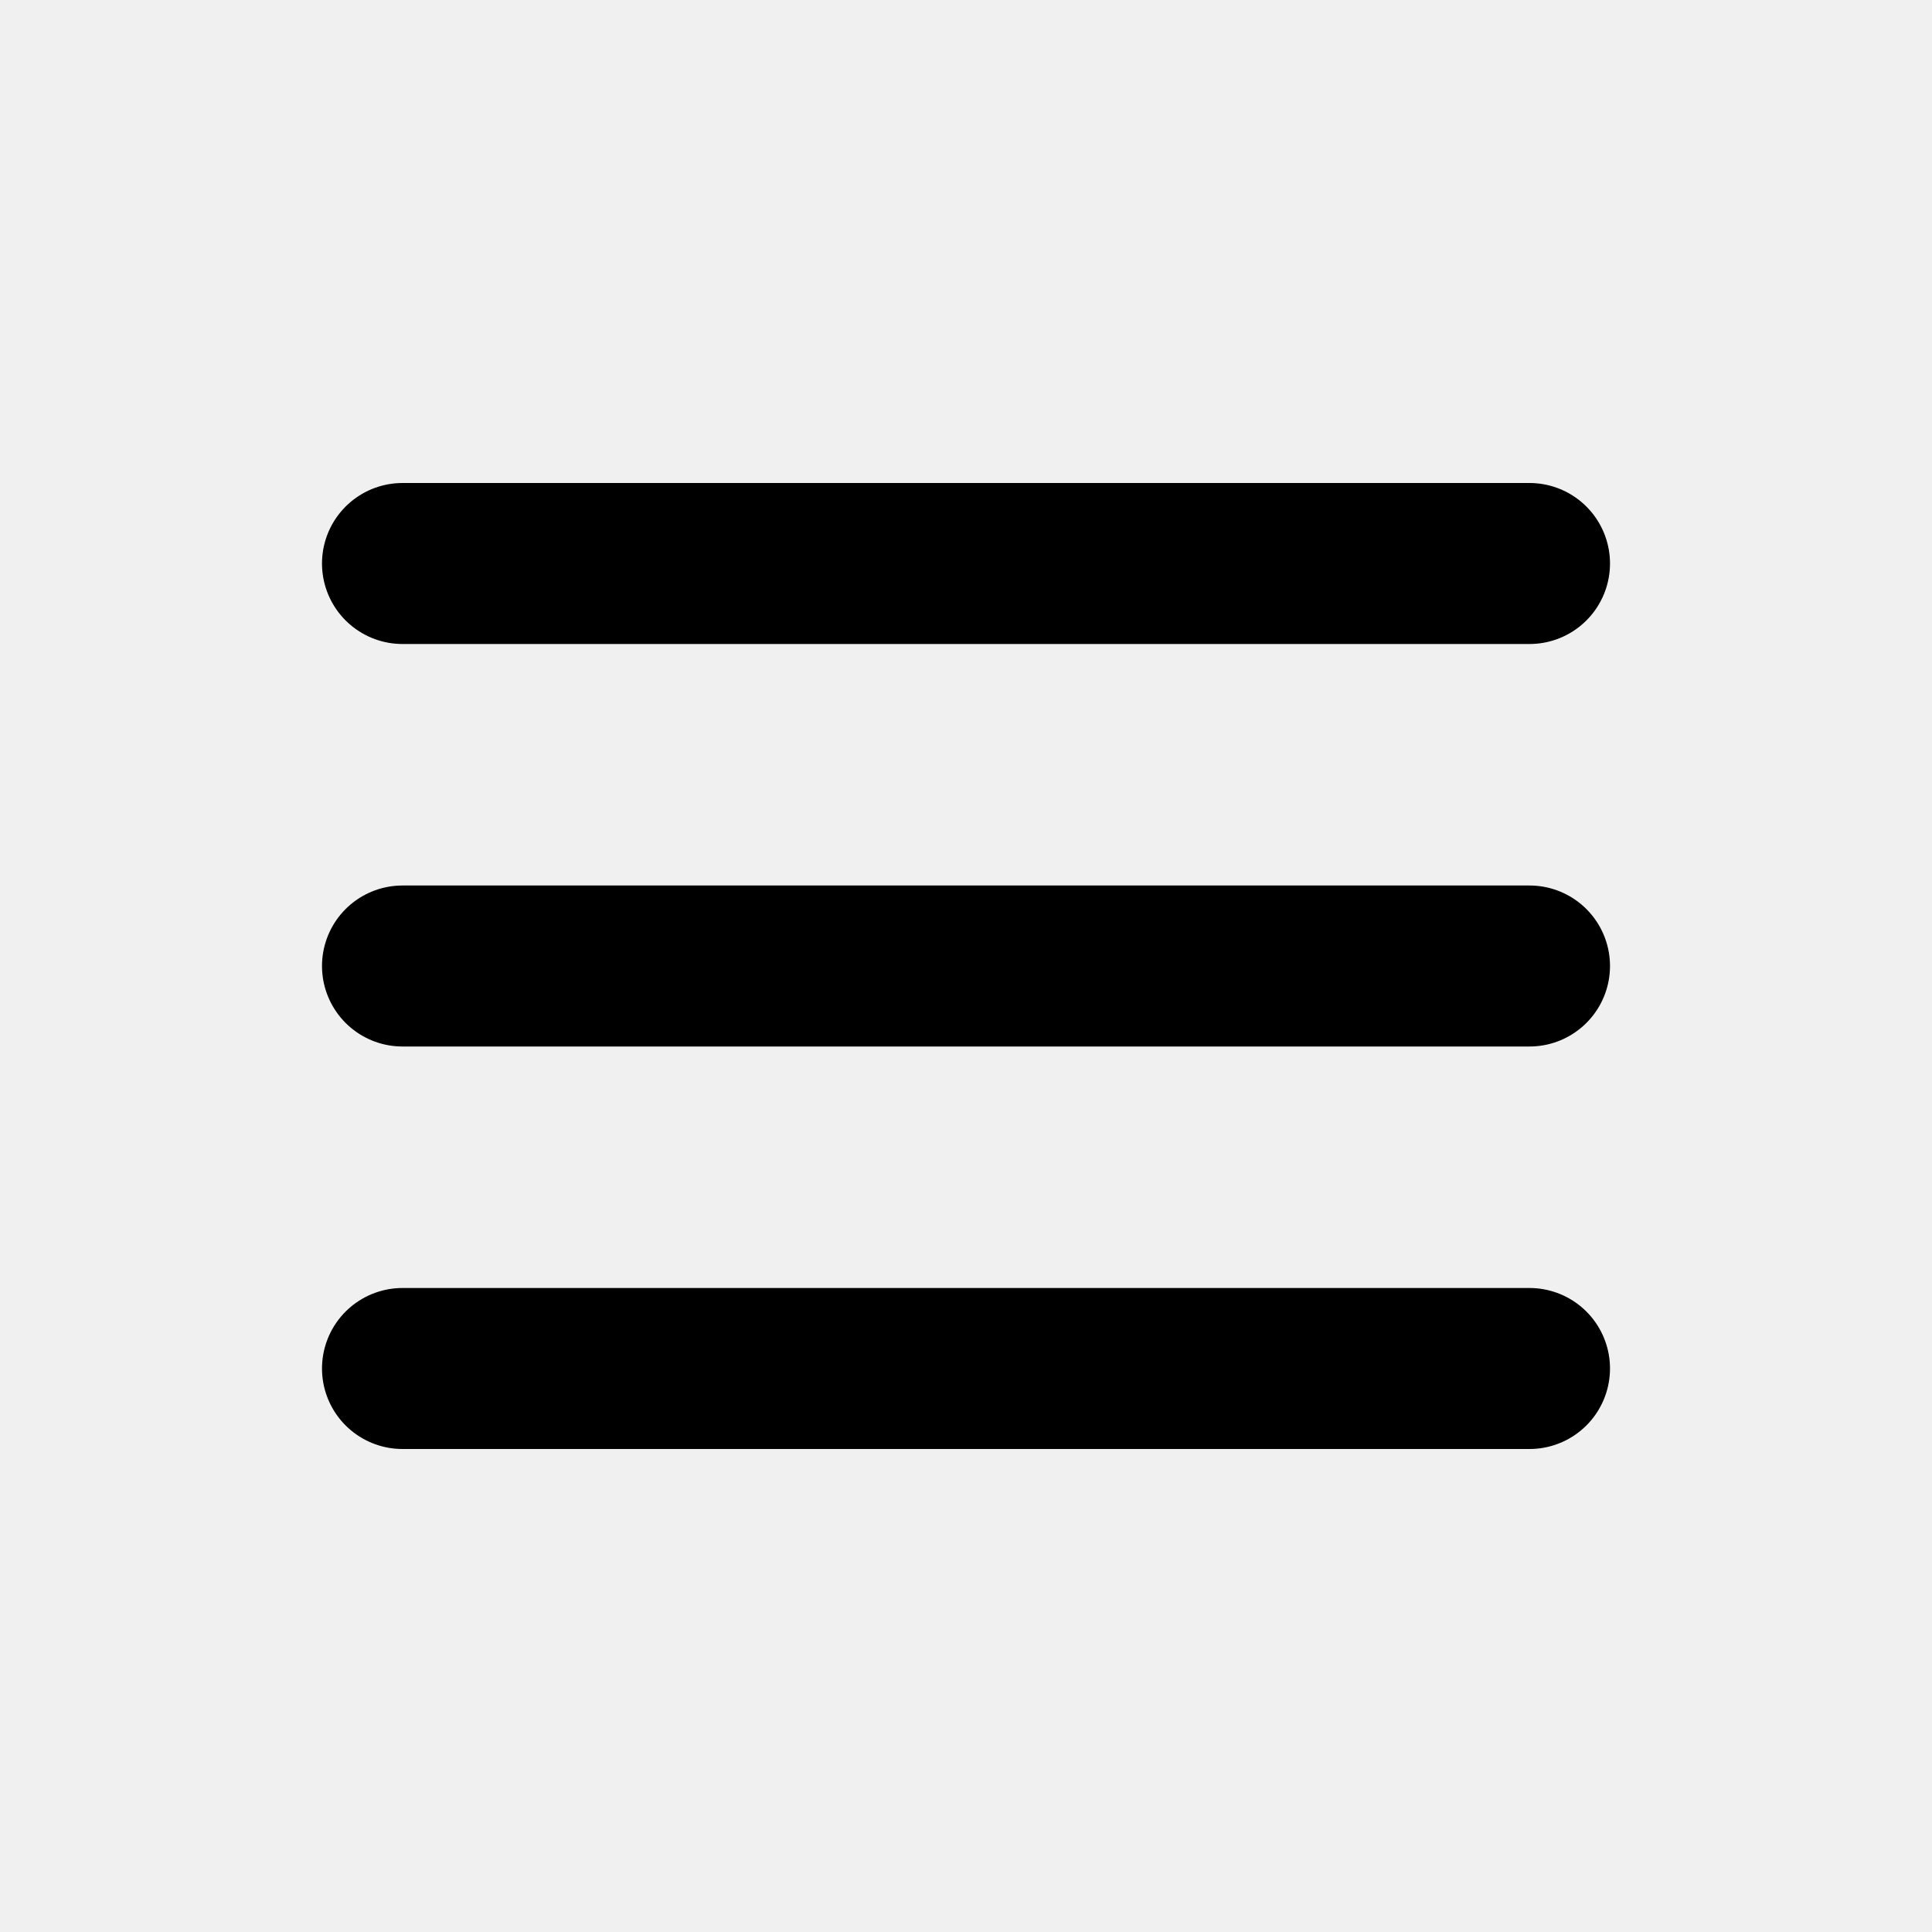
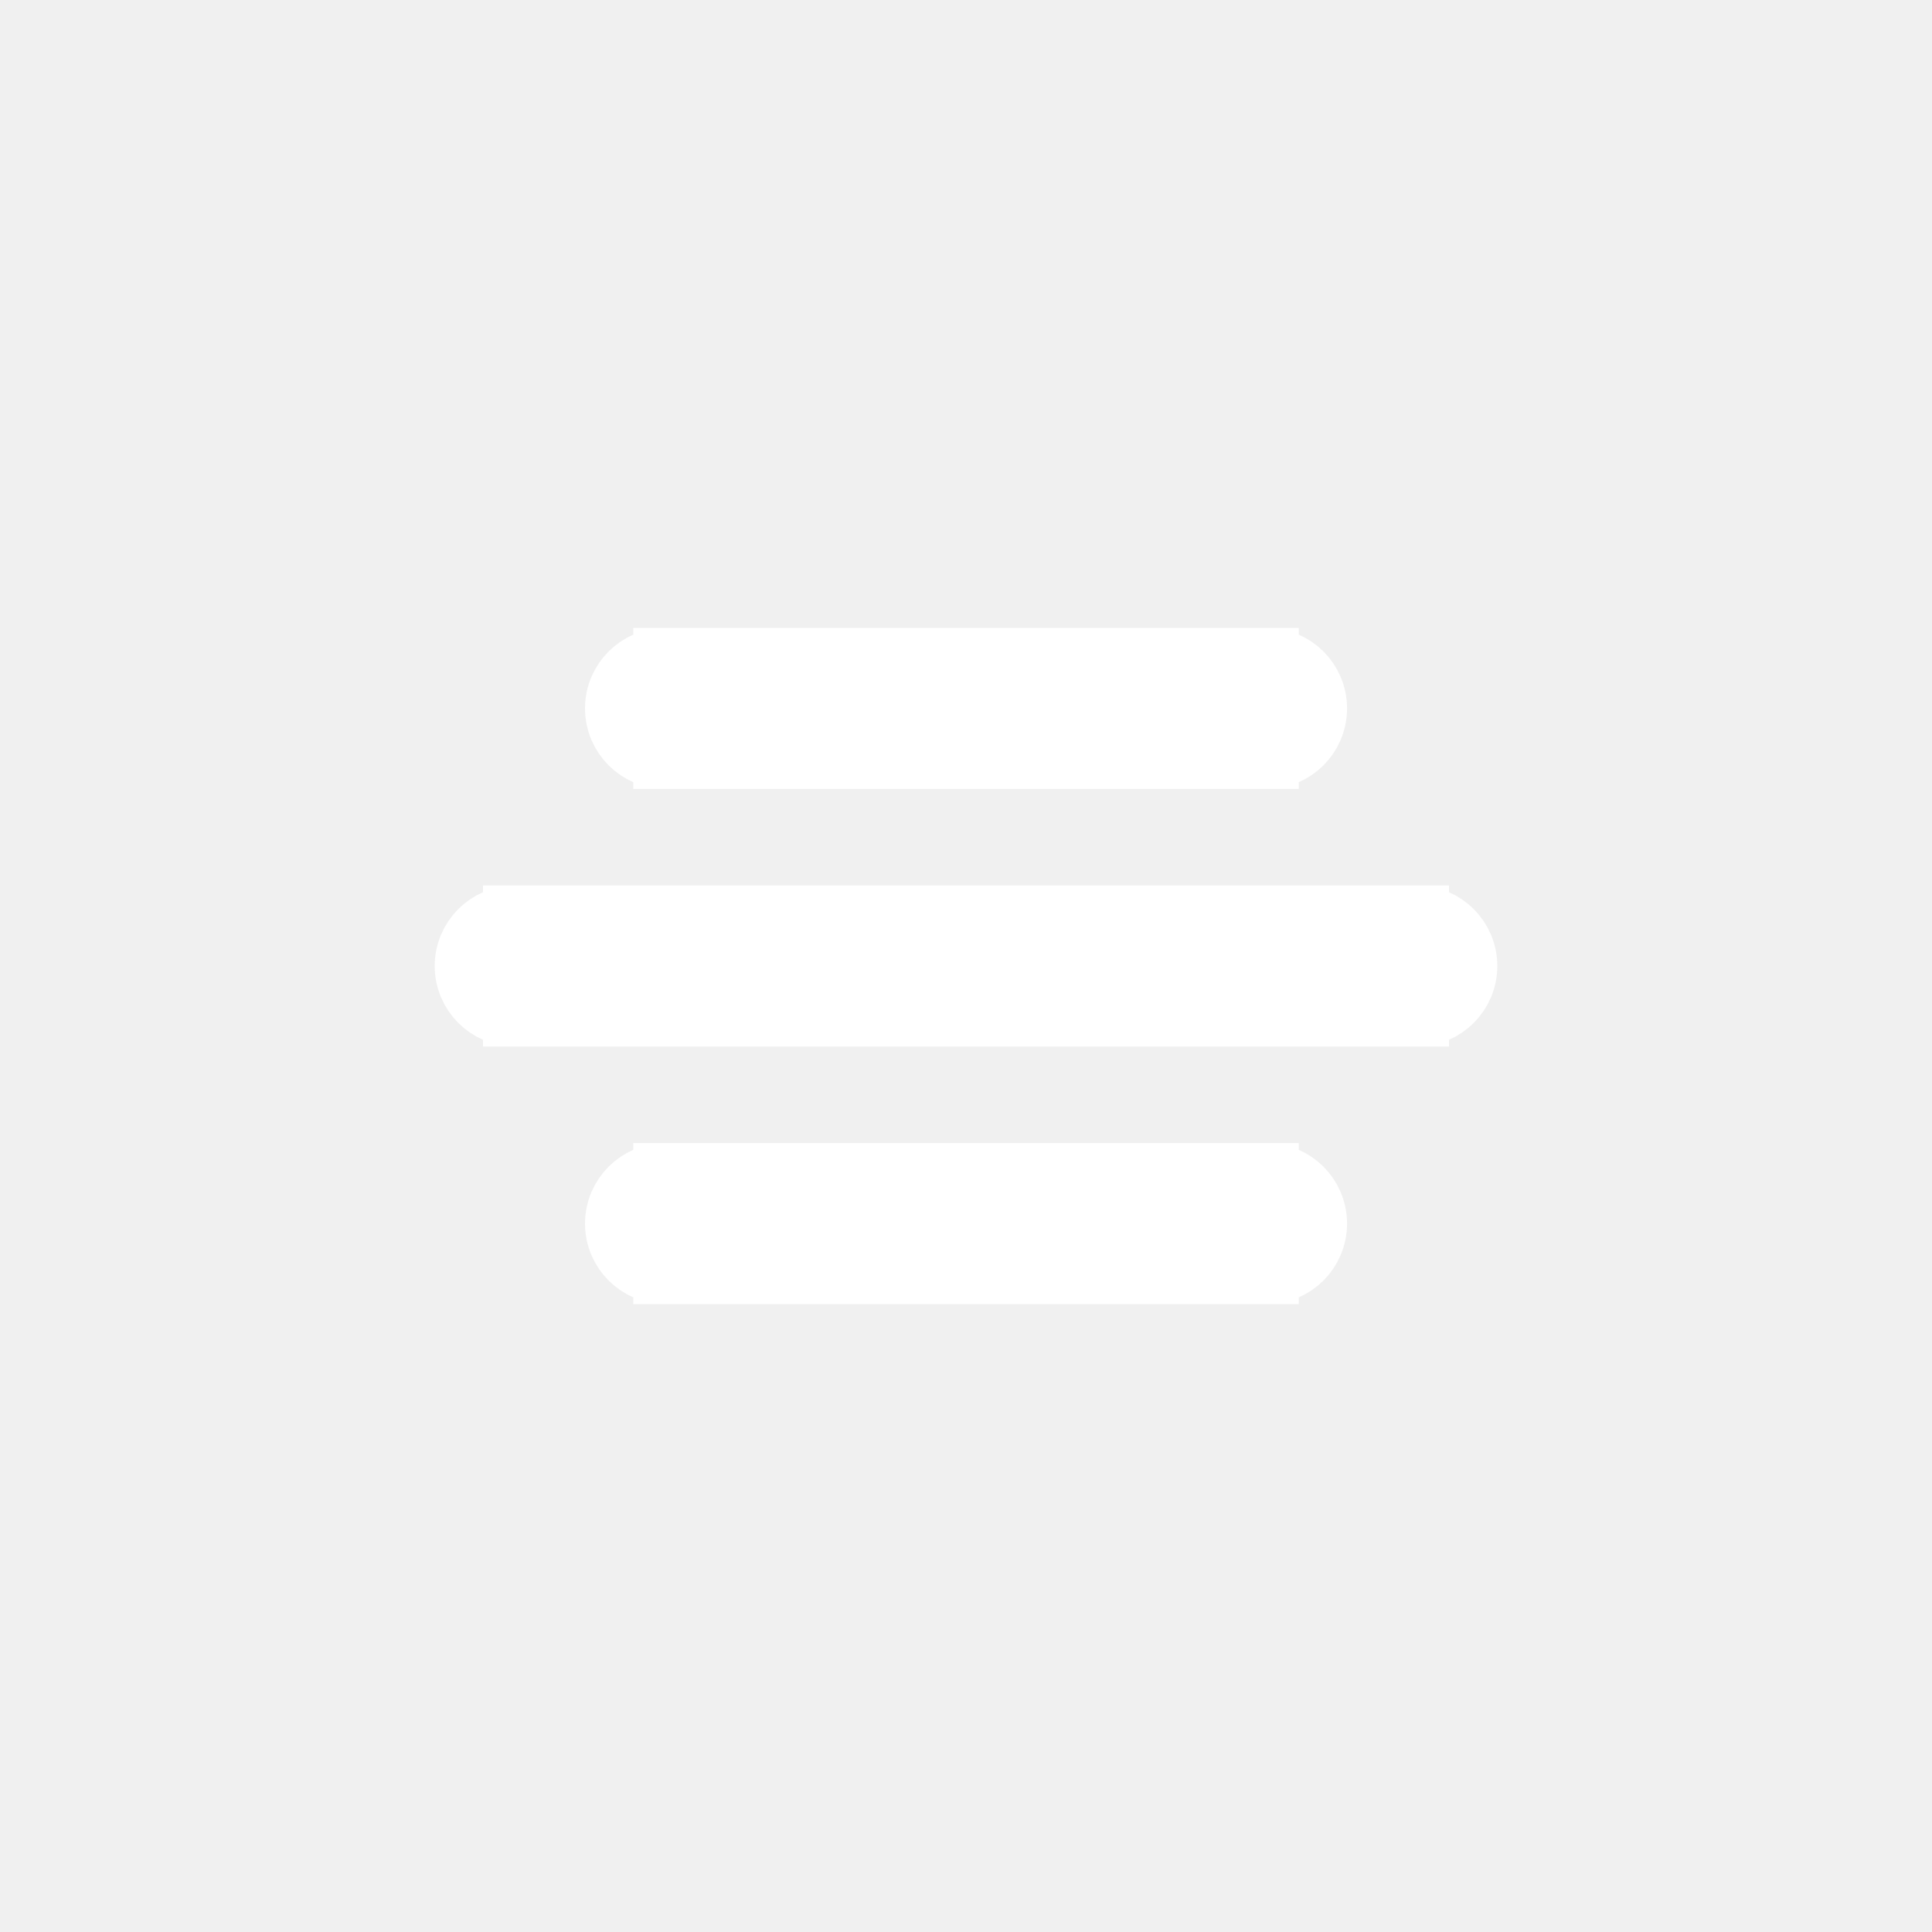
- <svg xmlns="http://www.w3.org/2000/svg" class="w-6 h-6 text-gray-800 dark:text-white" aria-hidden="true" width="32" height="32" fill="none" viewBox="0 0 24 24">
-   <path stroke="currentColor" stroke-linecap="round" stroke-width="2" d="M5 7h14M5 12h14M5 17h14" />
+ <svg xmlns="http://www.w3.org/2000/svg" width="40px" height="40px" viewBox="-2.5 -2.5 30.00 30.00" fill="none" stroke="#ffffff">
+   <g id="SVGRepo_bgCarrier" stroke-width="0" />
+   <g id="SVGRepo_tracerCarrier" stroke-linecap="round" stroke-linejoin="round" />
+   <g id="SVGRepo_iconCarrier">
+     <path d="M5.5 11.75C5.086 11.75 4.75 12.086 4.75 12.5C4.75 12.914 5.086 13.25 5.5 13.25V11.75ZM19.5 13.25C19.914 13.25 20.25 12.914 20.25 12.5C20.25 12.086 19.914 11.75 19.5 11.75V13.25ZM7.834 15.75C7.42 15.75 7.084 16.086 7.084 16.5C7.084 16.914 7.42 17.25 7.834 17.25V15.75ZM17.167 17.25C17.581 17.25 17.917 16.914 17.917 16.5C17.917 16.086 17.581 15.75 17.167 15.75V17.25ZM7.834 7.75C7.42 7.75 7.084 8.086 7.084 8.5C7.084 8.914 7.42 9.25 7.834 9.25V7.75ZM17.167 9.25C17.581 9.25 17.917 8.914 17.917 8.5C17.917 8.086 17.581 7.75 17.167 7.75V9.25ZM5.5 13.25H19.5V11.75H5.5V13.25ZM7.834 17.25H17.167V15.75H7.834V17.25ZM7.834 9.25H17.167V7.75H7.834V9.25Z" fill="#ffffff" />
+   </g>
</svg>
